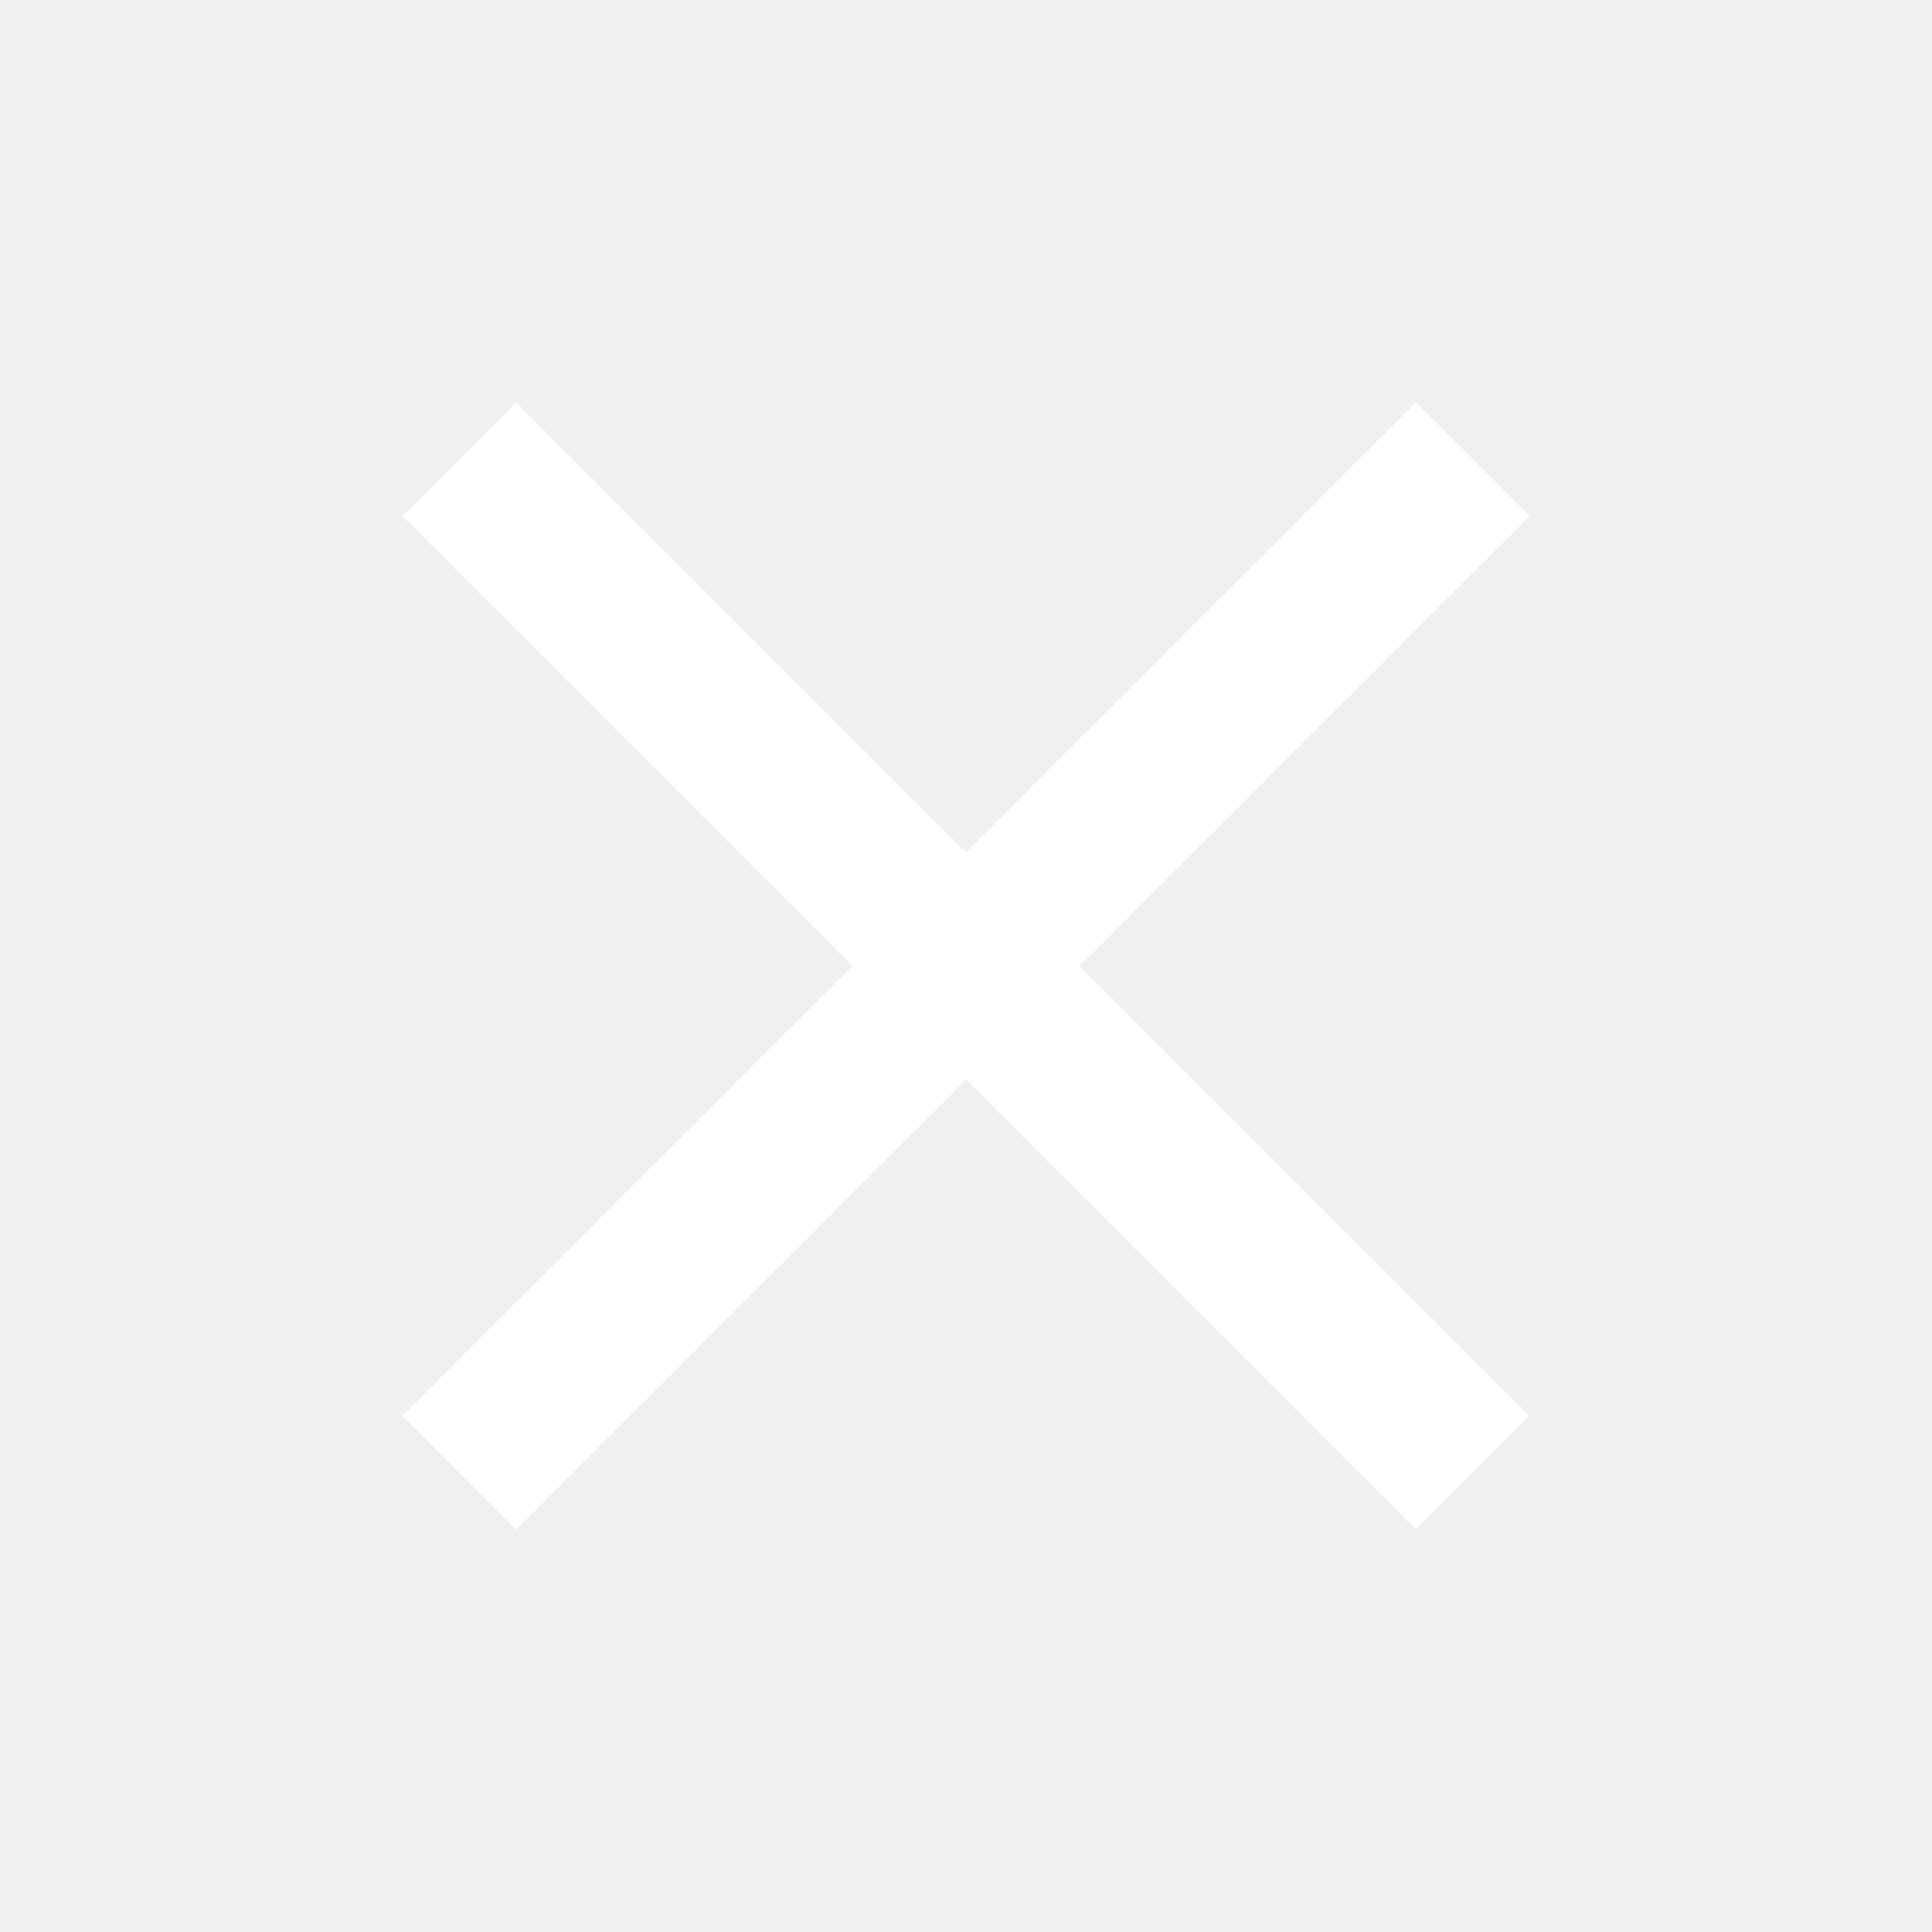
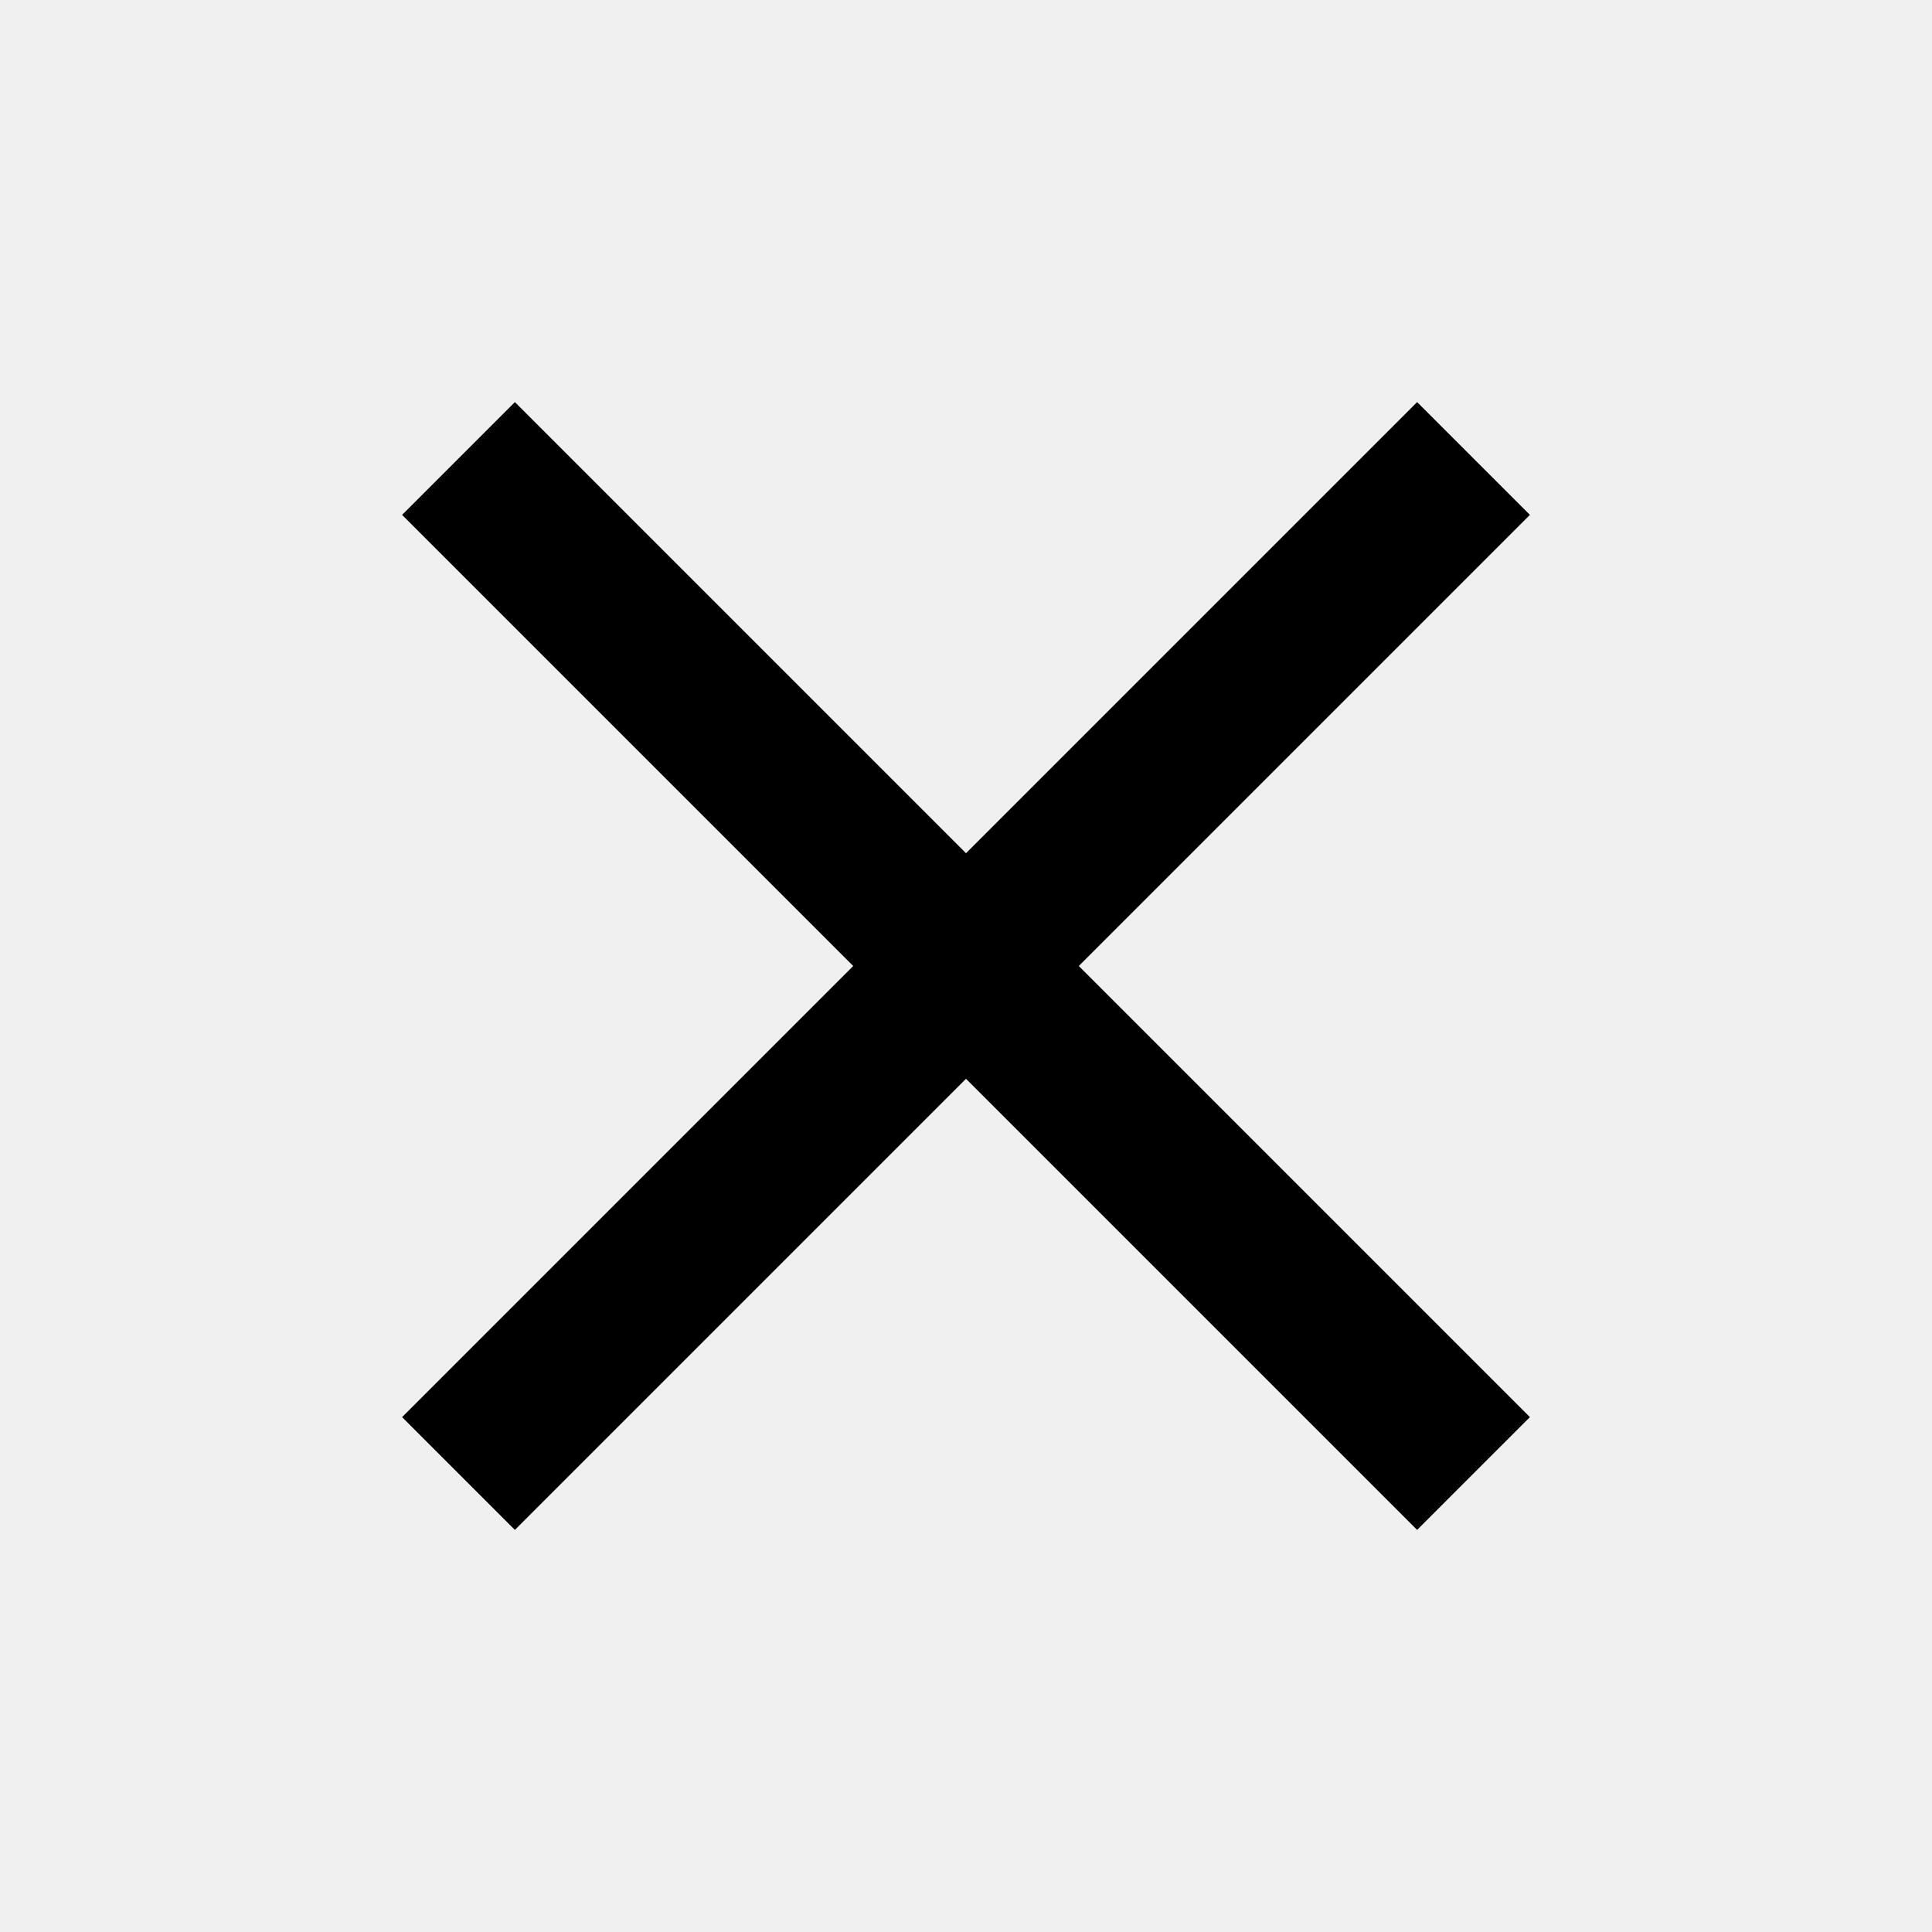
- <svg xmlns="http://www.w3.org/2000/svg" height="36px" viewBox="0 0 24 24" width="36px" fill="#FFFFFF">
-   <path d="M0 0h24v24H0V0z" fill="none" />
-   <path d="M19 6.41L17.59 5 12 10.59 6.41 5 5 6.41 10.59 12 5 17.59 6.41 19 12 13.41 17.59 19 19 17.59 13.41 12 19 6.41z" />
+ <svg xmlns="http://www.w3.org/2000/svg" version="1.0" width="197pt" height="197pt" viewBox="0 0 197 197" preserveAspectRatio="xMidYMid meet">
+   <g transform="translate(0,197) scale(0.1,-0.1)" fill="#000000" stroke="none">
+     <path d="M467 1502 l-57 -57 230 -230 230 -230 -230 -230 -230 -230 58 -58 57 -57 230 230 230 230 230 -230 230 -230 58 58 57 57 -230 230 -230 230 230 230 230 230 -58 58 -57 57 -230 -230 -230 -230 -230 230 -230 230 -58 -58z" />
+   </g>
</svg>
